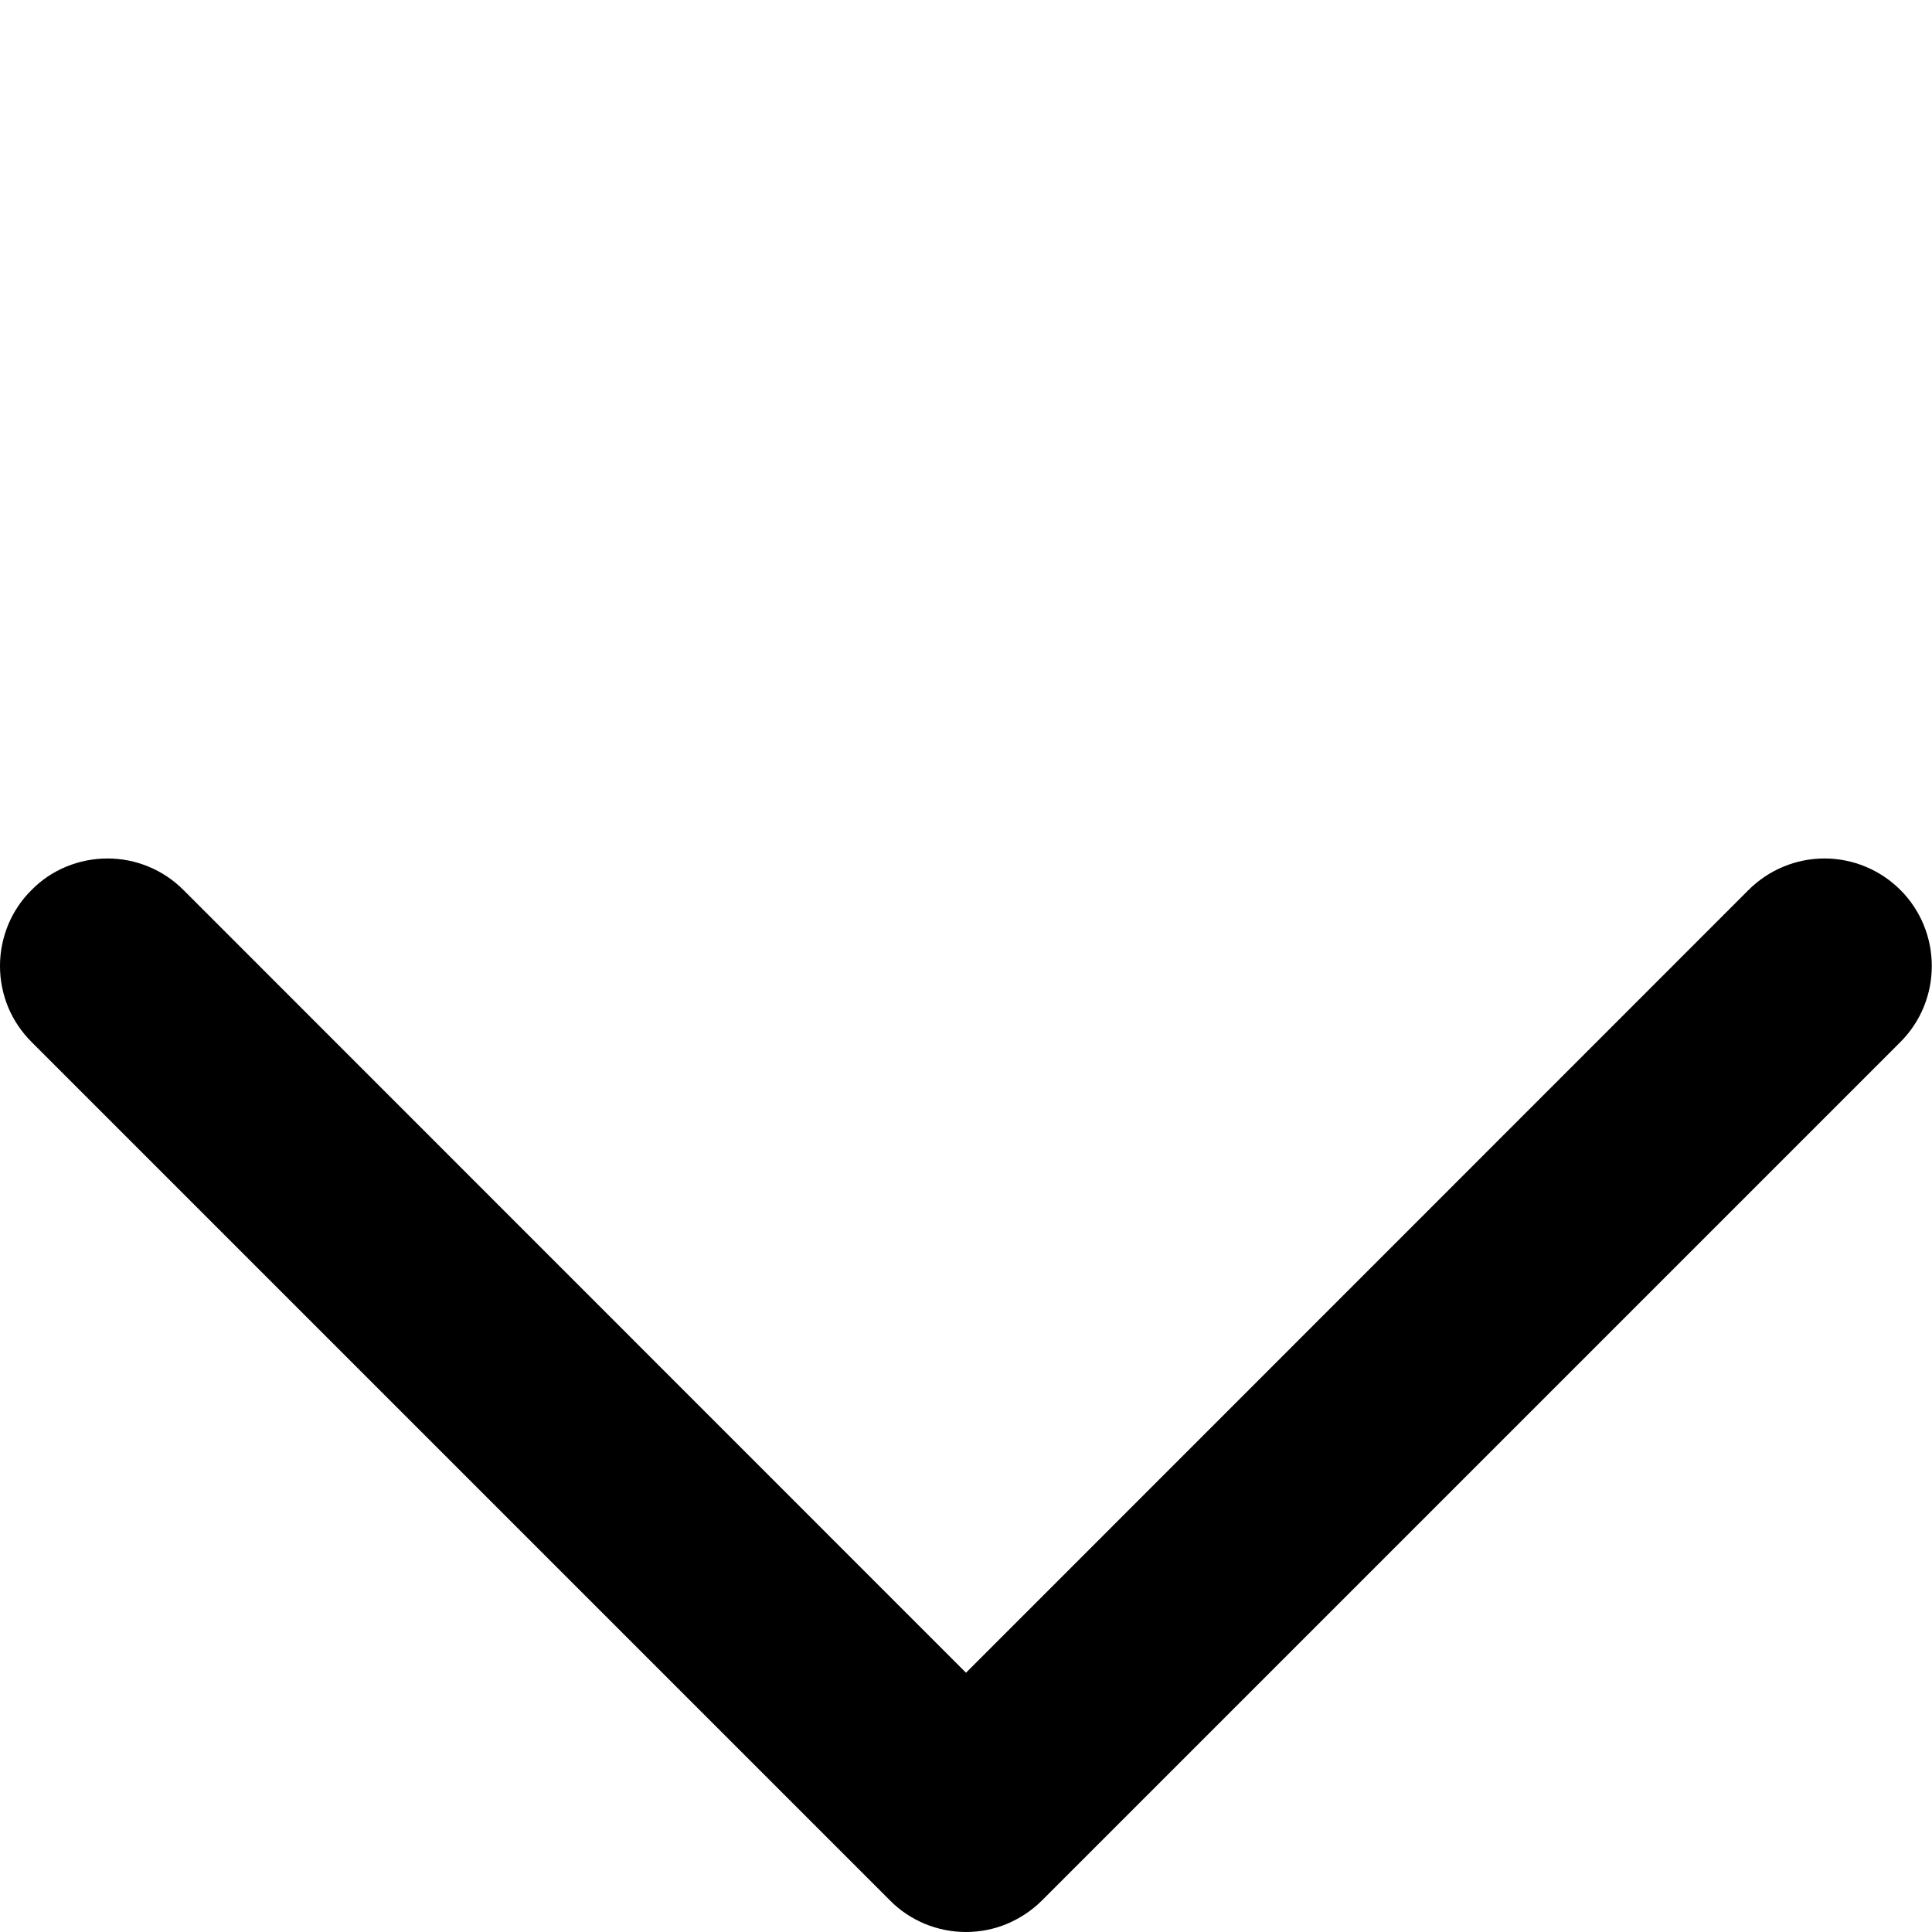
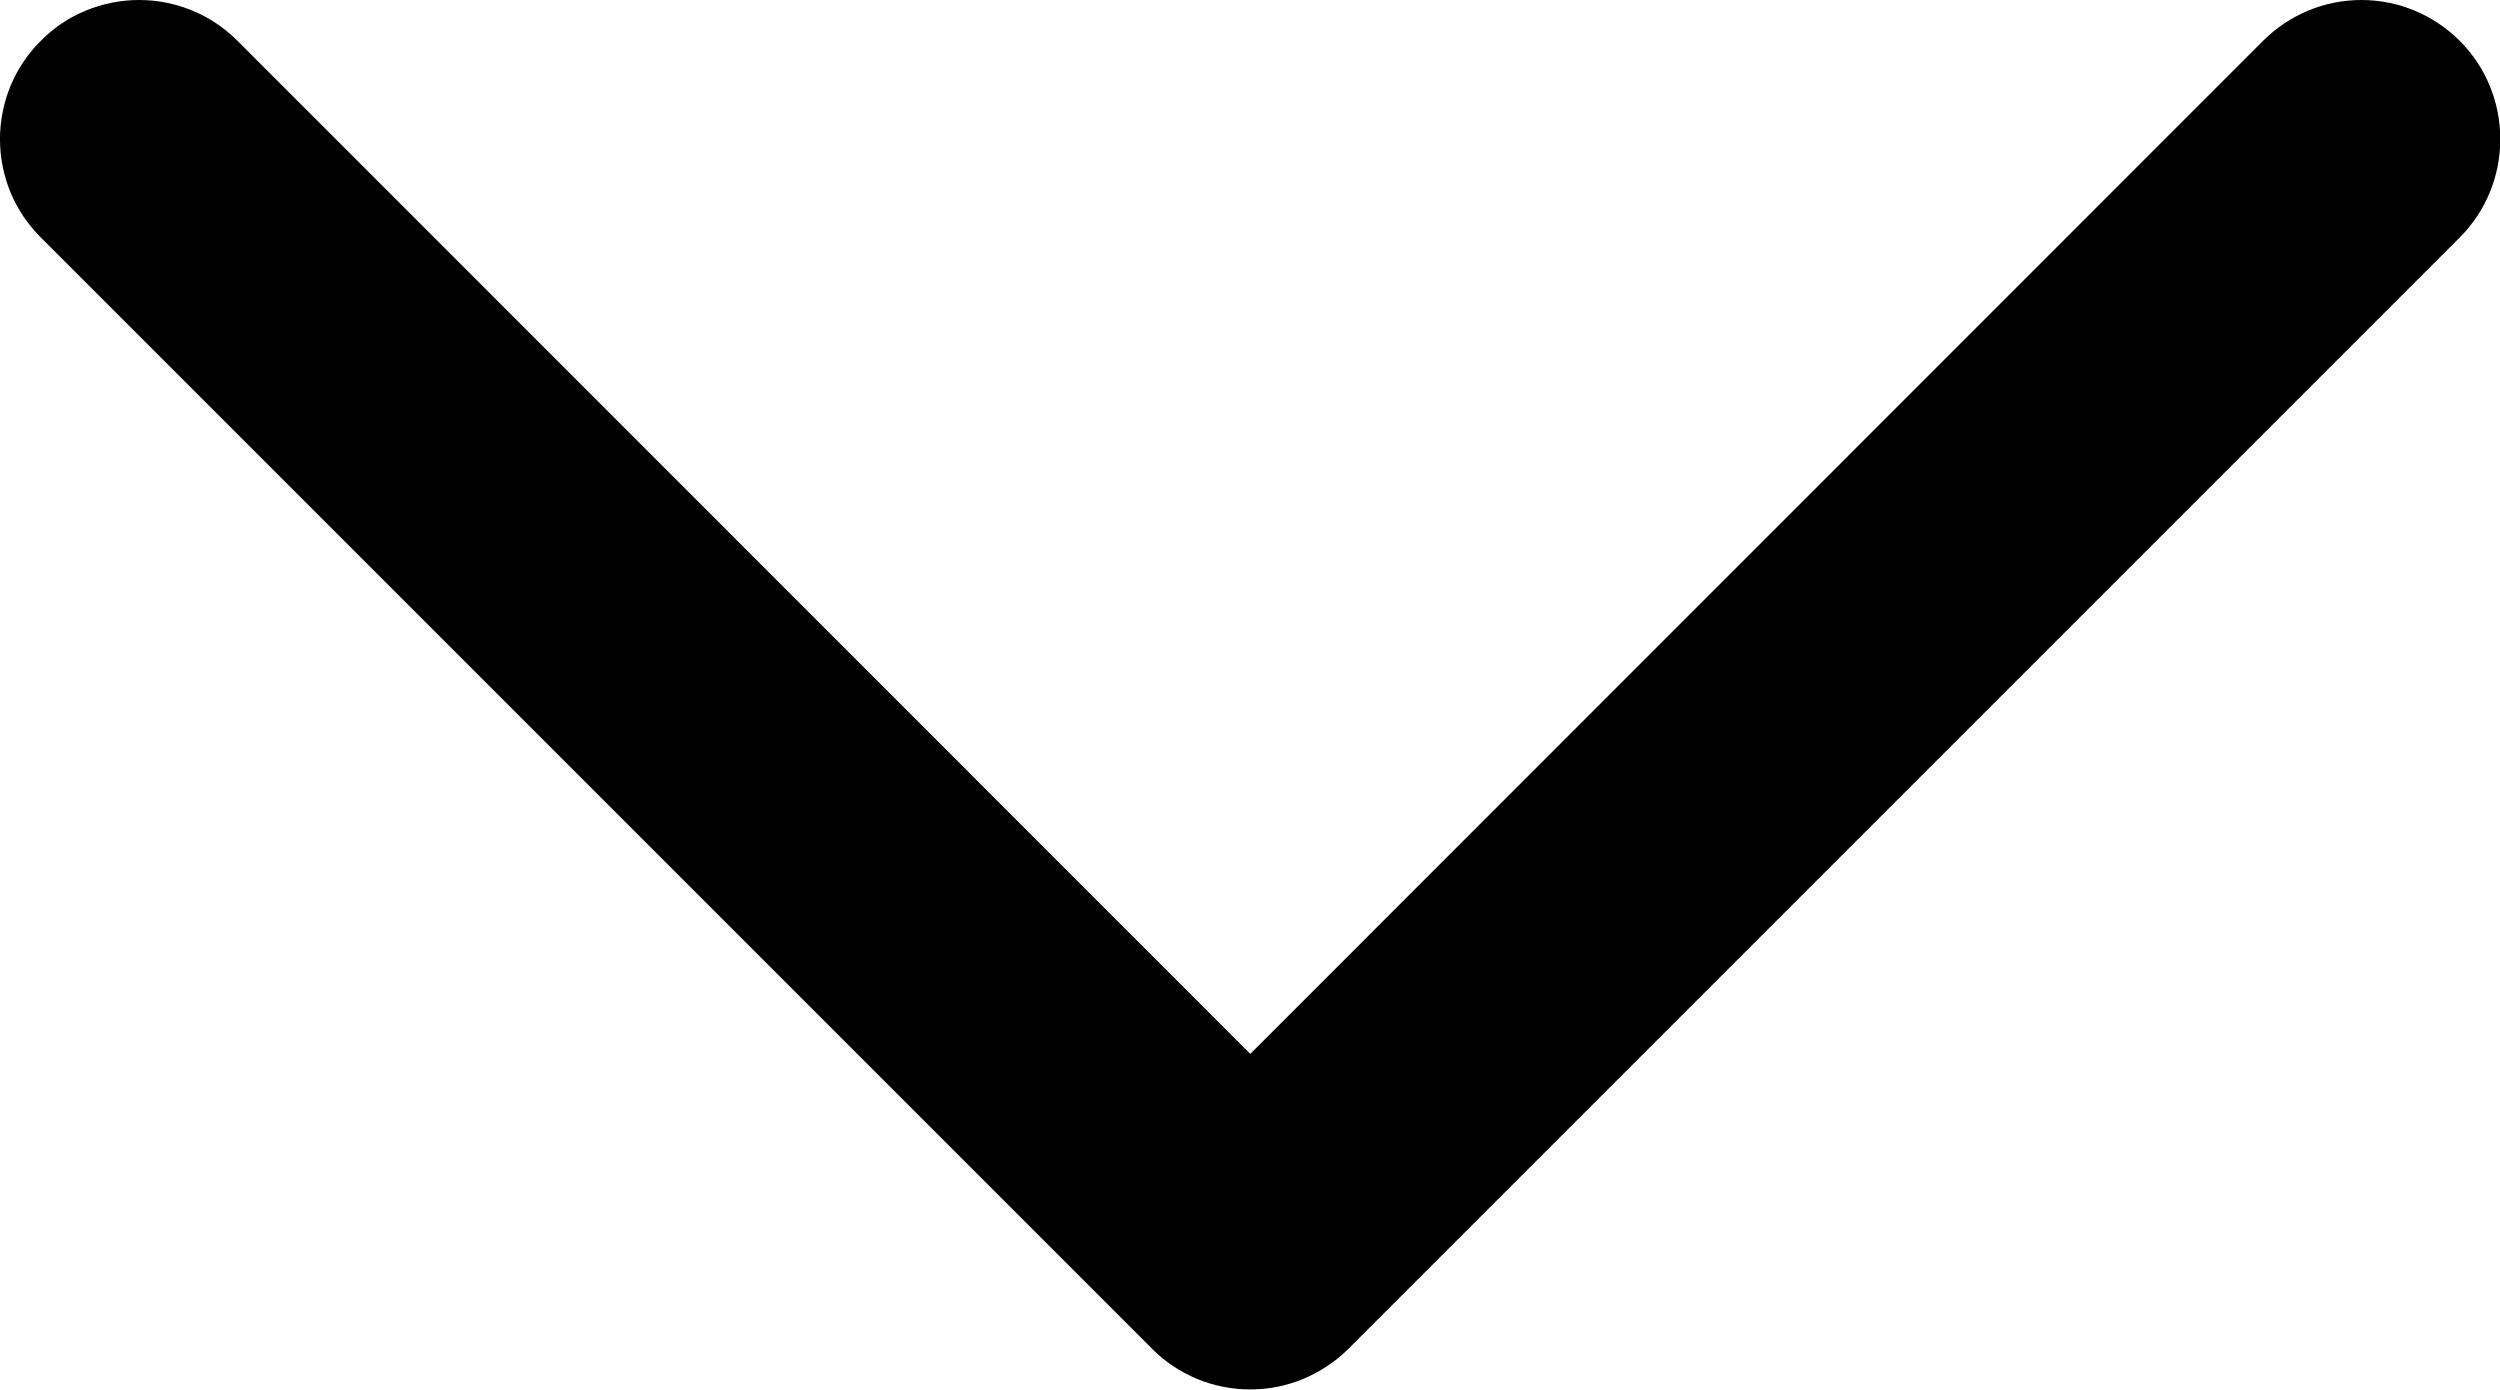
- <svg xmlns="http://www.w3.org/2000/svg" viewBox="0 0 9 9.002" fill="none" aria-hidden="true" focusable="false">
+ <svg xmlns="http://www.w3.org/2000/svg" viewBox="0 4 9 5.002" fill="none" aria-hidden="true" focusable="false">
  <path fill-rule="evenodd" clip-rule="evenodd" d="M0.147 4.147C0.193 4.1 0.248 4.063 0.309 4.038C0.37 4.013 0.435 4 0.501 4C0.567 4 0.632 4.013 0.692 4.038C0.753 4.063 0.808 4.1 0.855 4.147L4.501 7.794L8.147 4.147C8.241 4.053 8.368 4 8.501 4C8.634 4 8.761 4.053 8.855 4.147C8.949 4.241 9.001 4.368 9.001 4.501C9.001 4.634 8.949 4.761 8.855 4.855L4.855 8.855C4.808 8.902 4.753 8.938 4.692 8.964C4.632 8.989 4.567 9.002 4.501 9.002C4.435 9.002 4.37 8.989 4.309 8.964C4.248 8.938 4.193 8.902 4.147 8.855L0.147 4.855C0.1 4.808 0.063 4.753 0.038 4.693C0.013 4.632 -6.00815e-05 4.567 -6.00815e-05 4.501C-6.00815e-05 4.435 0.013 4.37 0.038 4.309C0.063 4.249 0.1 4.193 0.147 4.147Z" fill="currentColor" />
</svg>
